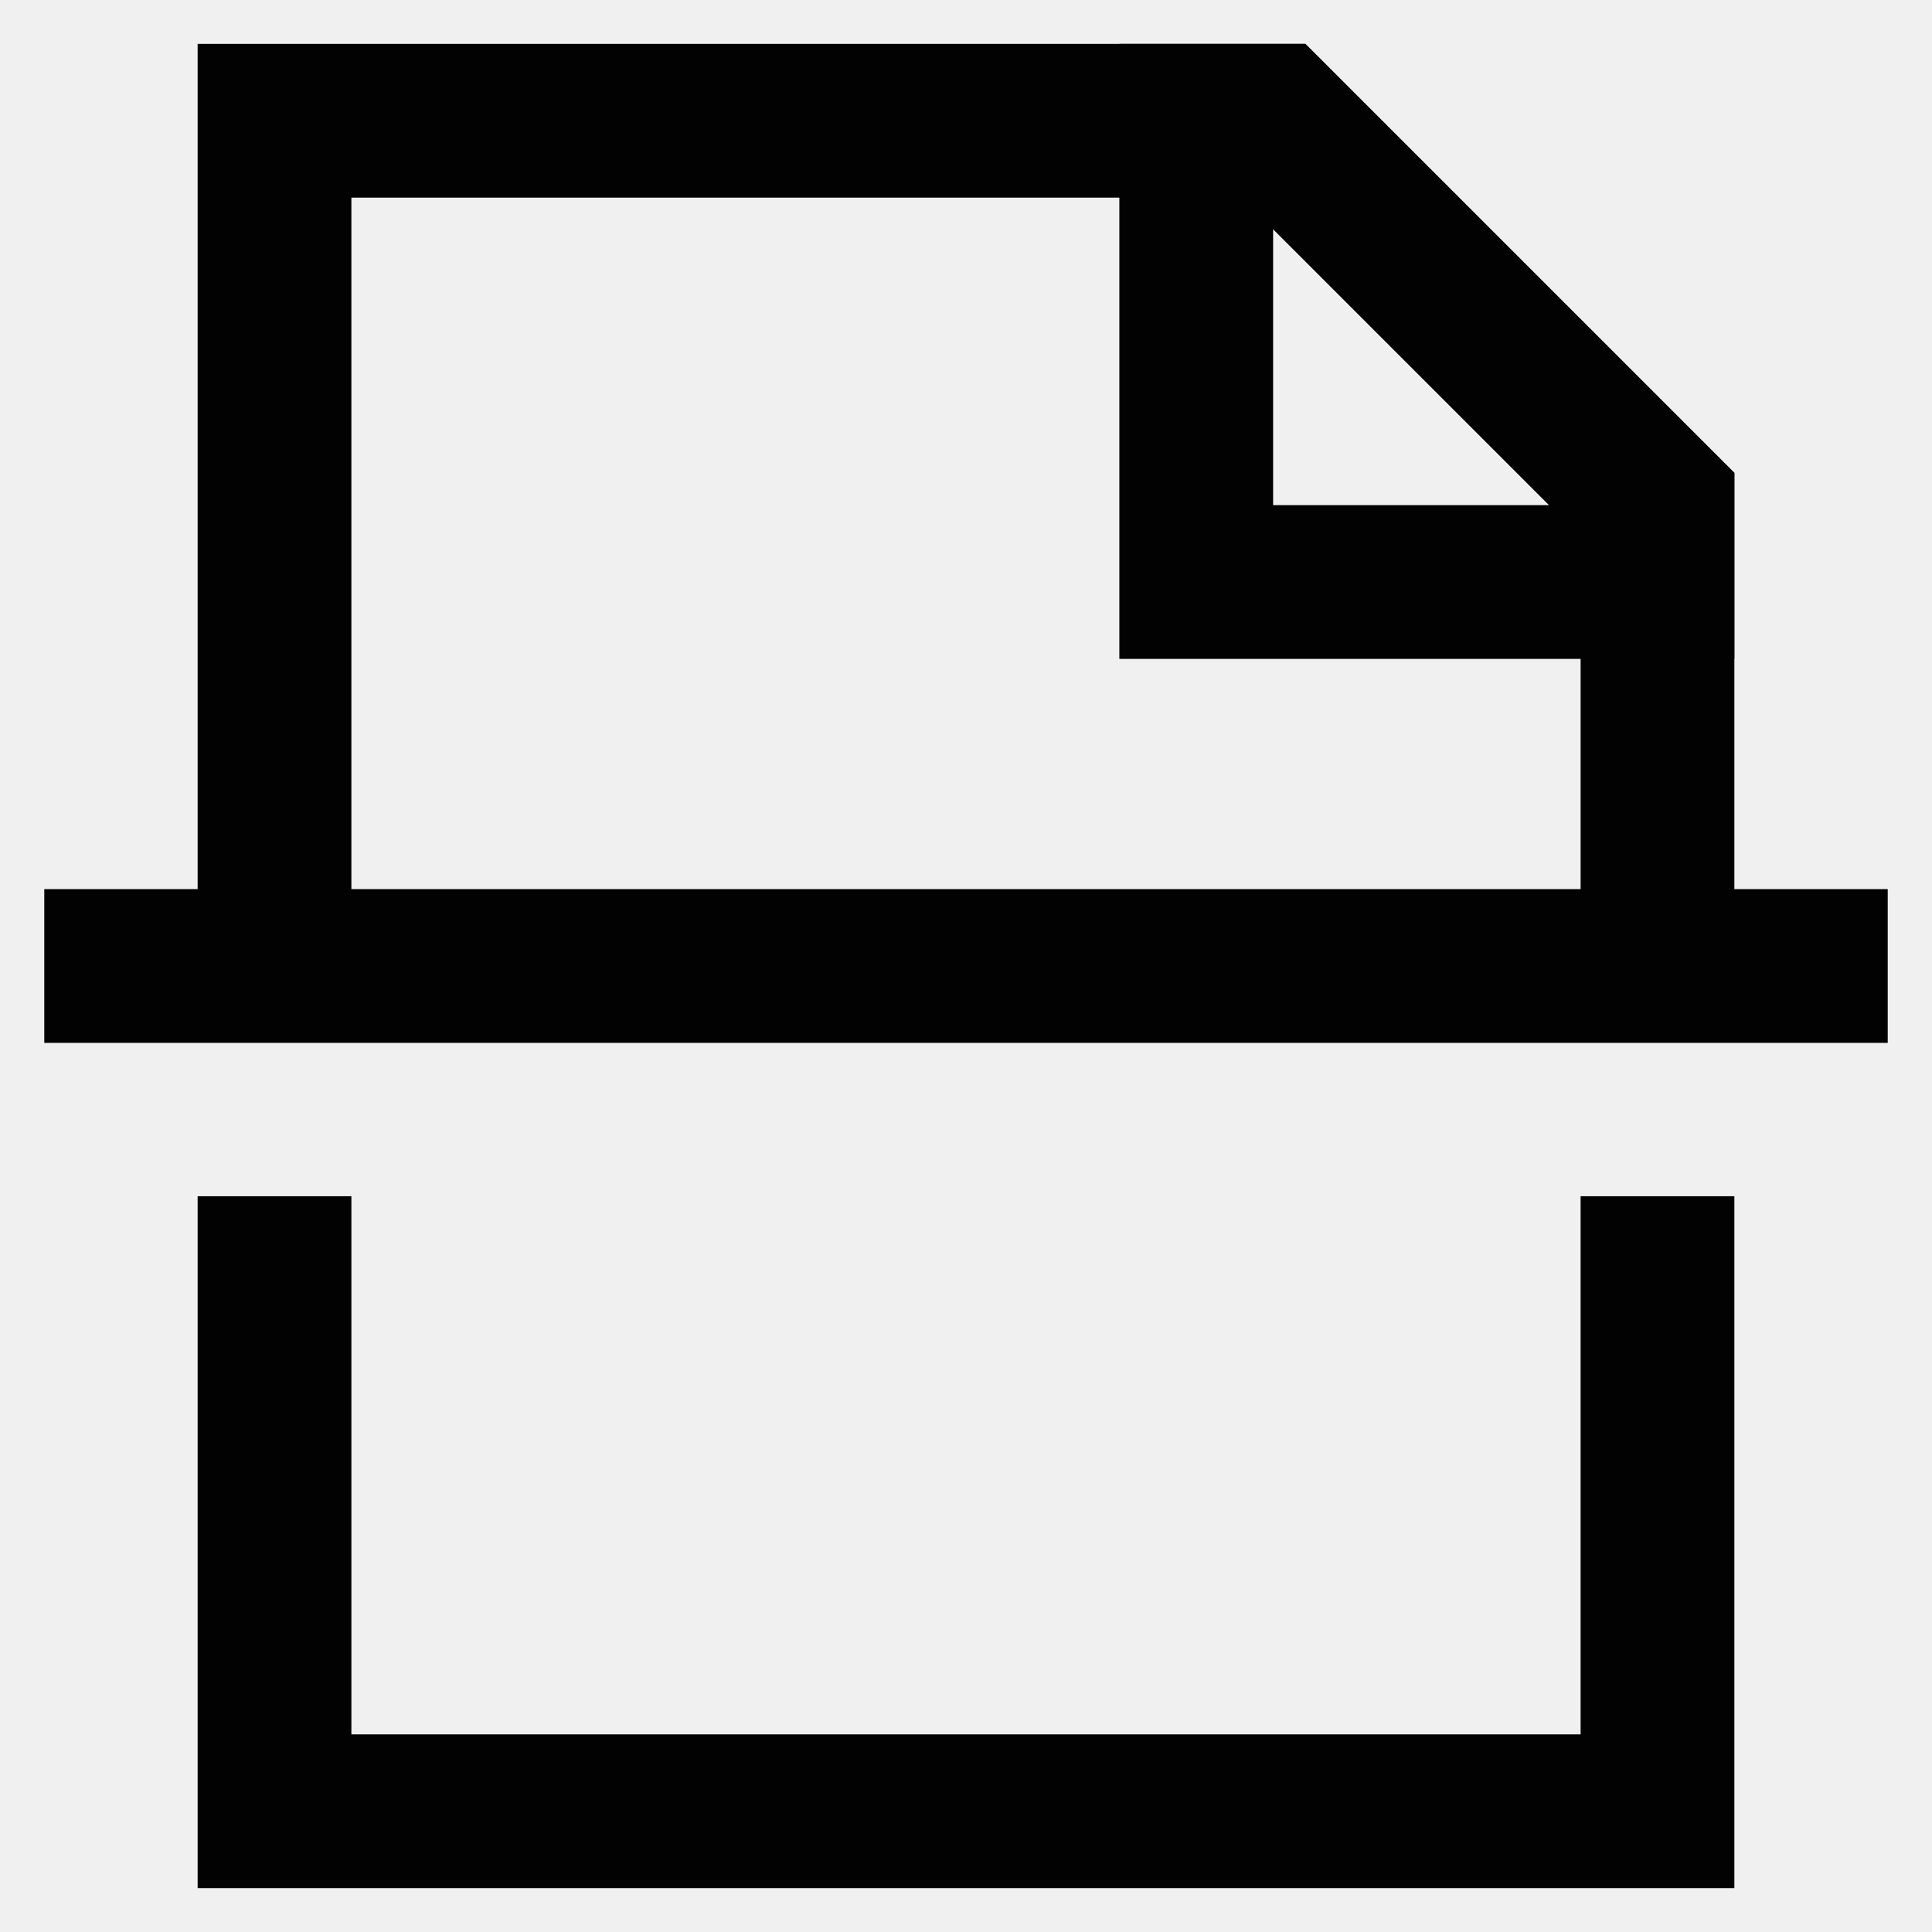
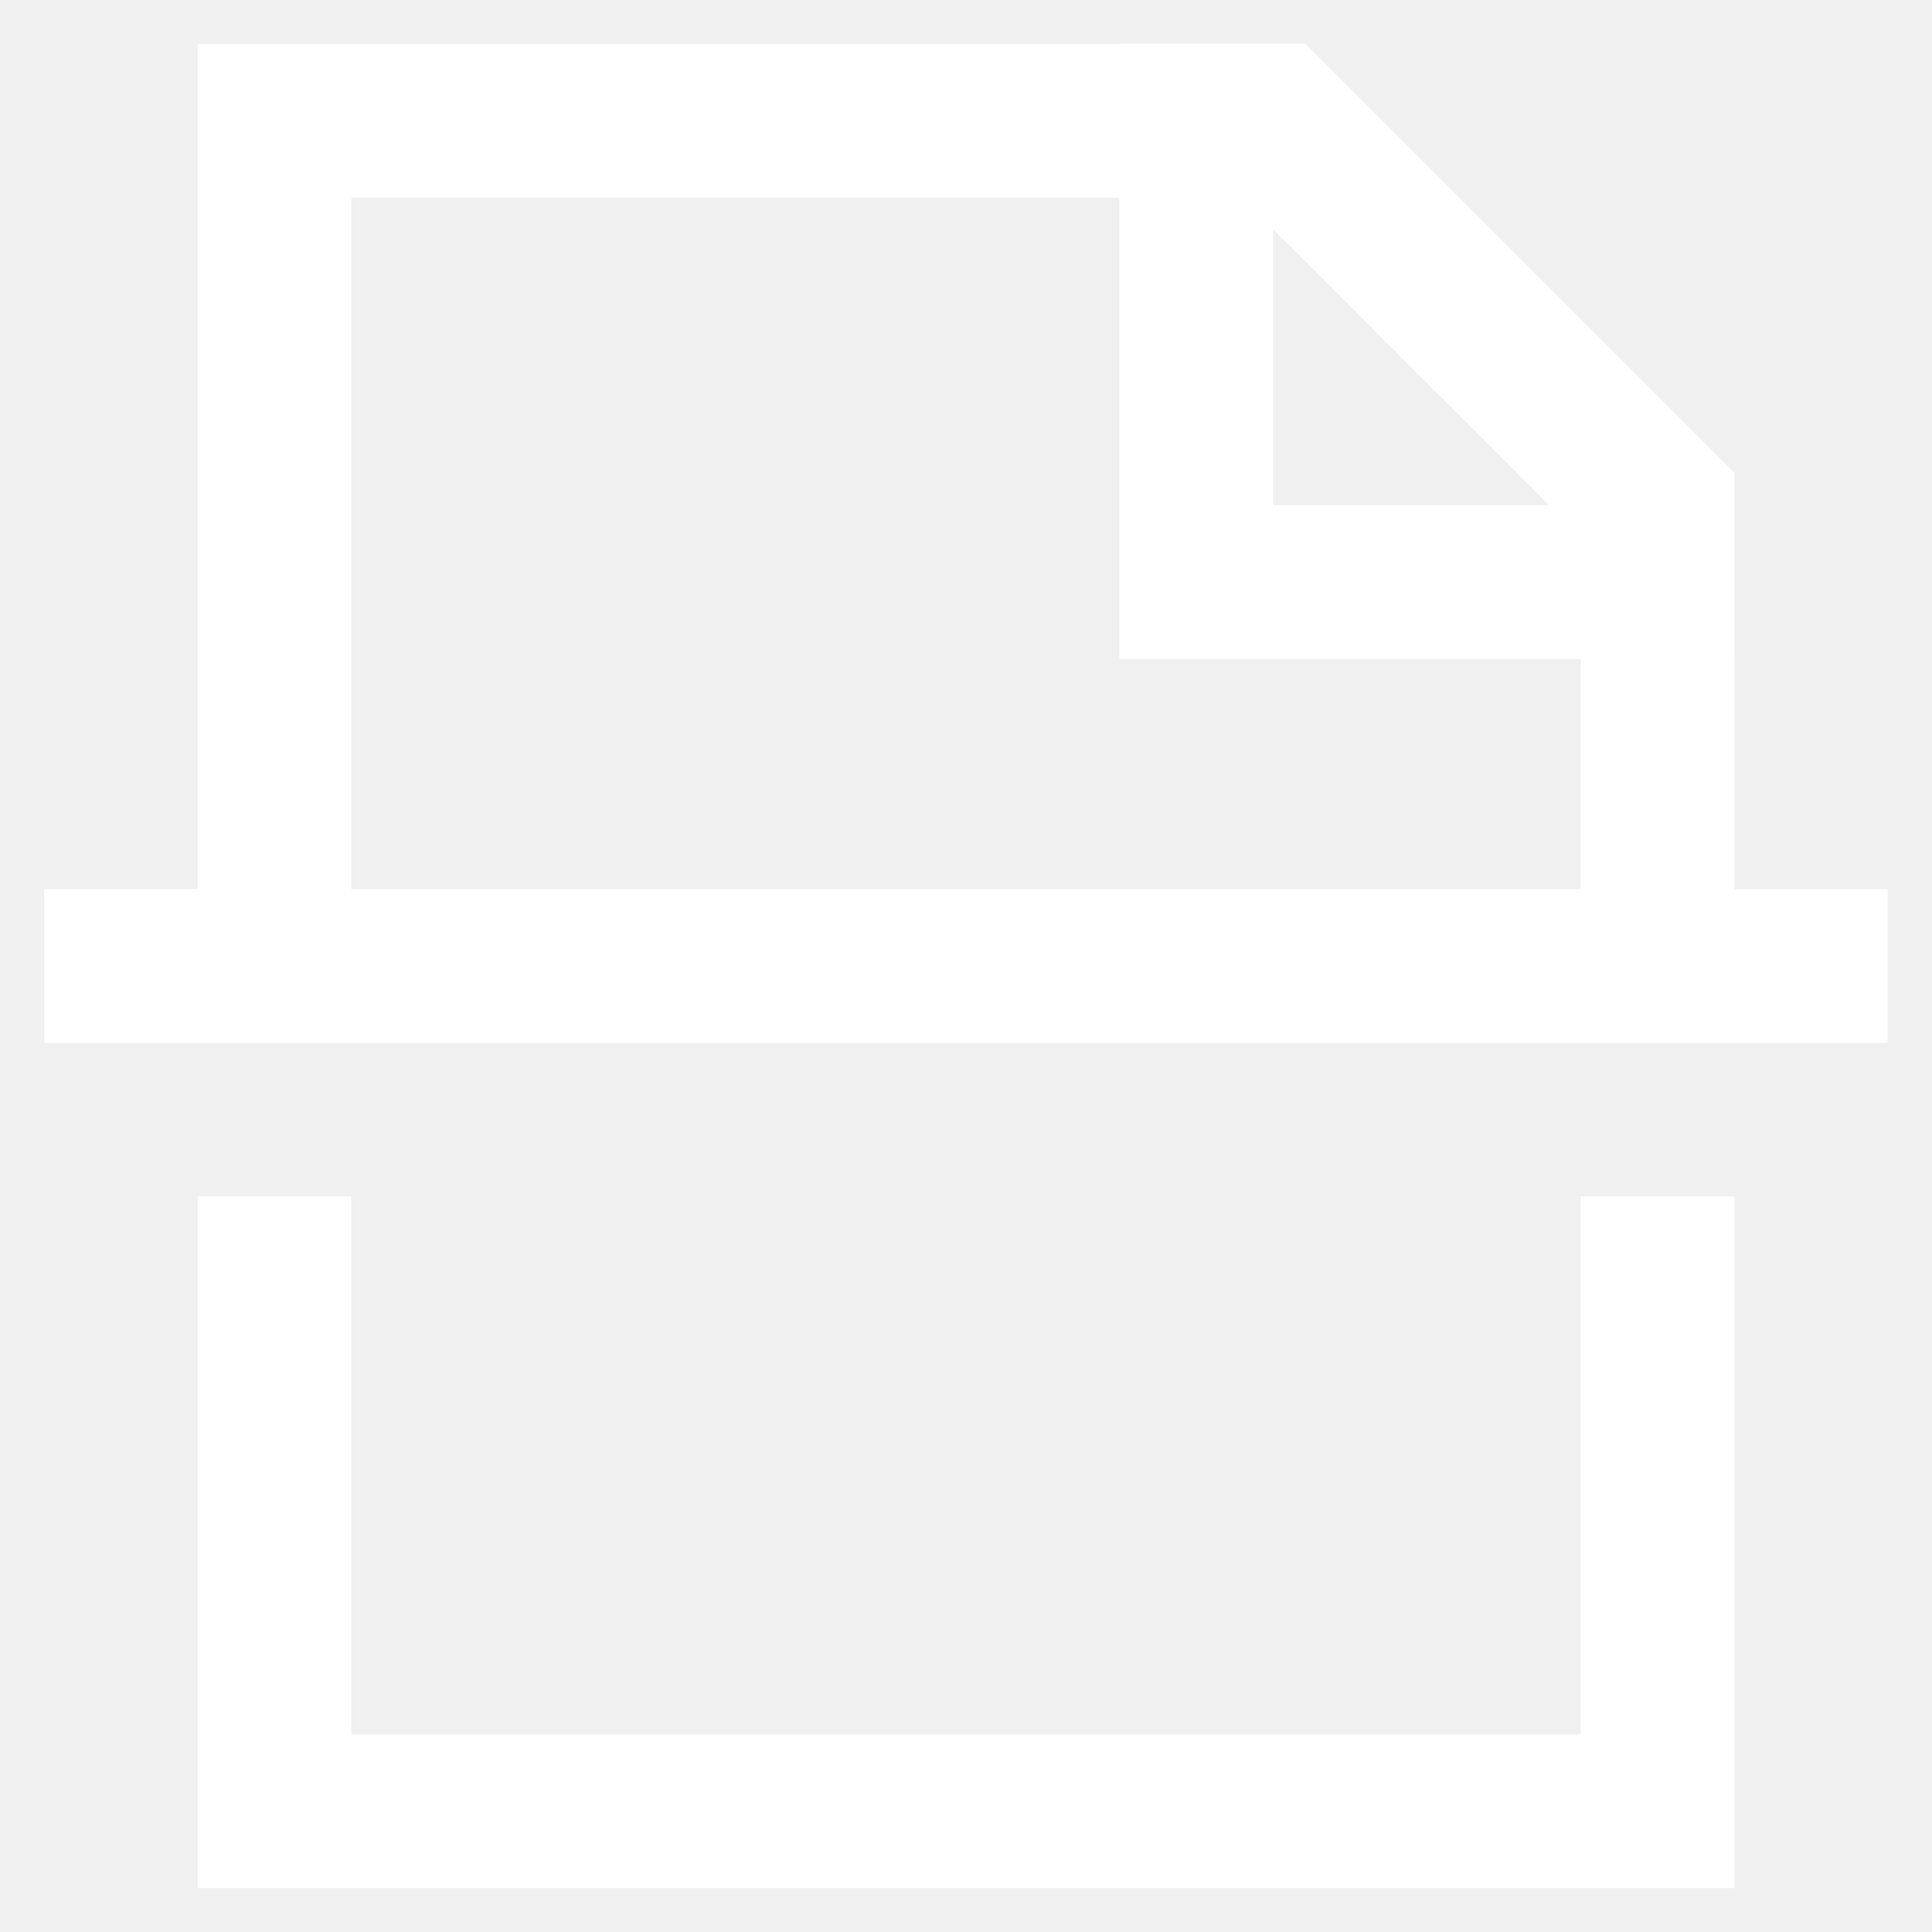
<svg xmlns="http://www.w3.org/2000/svg" width="24px" height="24px" viewBox="0 0 24 24" id="Layer_1" data-name="Layer 1">
  <defs>
-     <style>.cls-1{fill:none;stroke:#020202;stroke-miterlimit:10;stroke-width:1.91px;}</style>
+     <style>.cls-1{fill:none;stroke:#FFFFFF;stroke-miterlimit:10;stroke-width:1.91px;}</style>
  </defs>
  <polyline class="cls-1" points="20.59 12.26 20.59 6.27 15.82 1.5 3.41 1.5 3.41 11.74" />
  <polygon class="cls-1" points="20.59 6.27 20.59 7.23 14.86 7.23 14.86 1.5 15.82 1.5 20.59 6.27" />
  <line class="cls-1" x1="0.55" y1="12" x2="23.45" y2="12" />
  <polyline class="cls-1" points="20.59 14.86 20.59 22.5 3.41 22.5 3.41 14.86" />
</svg>
